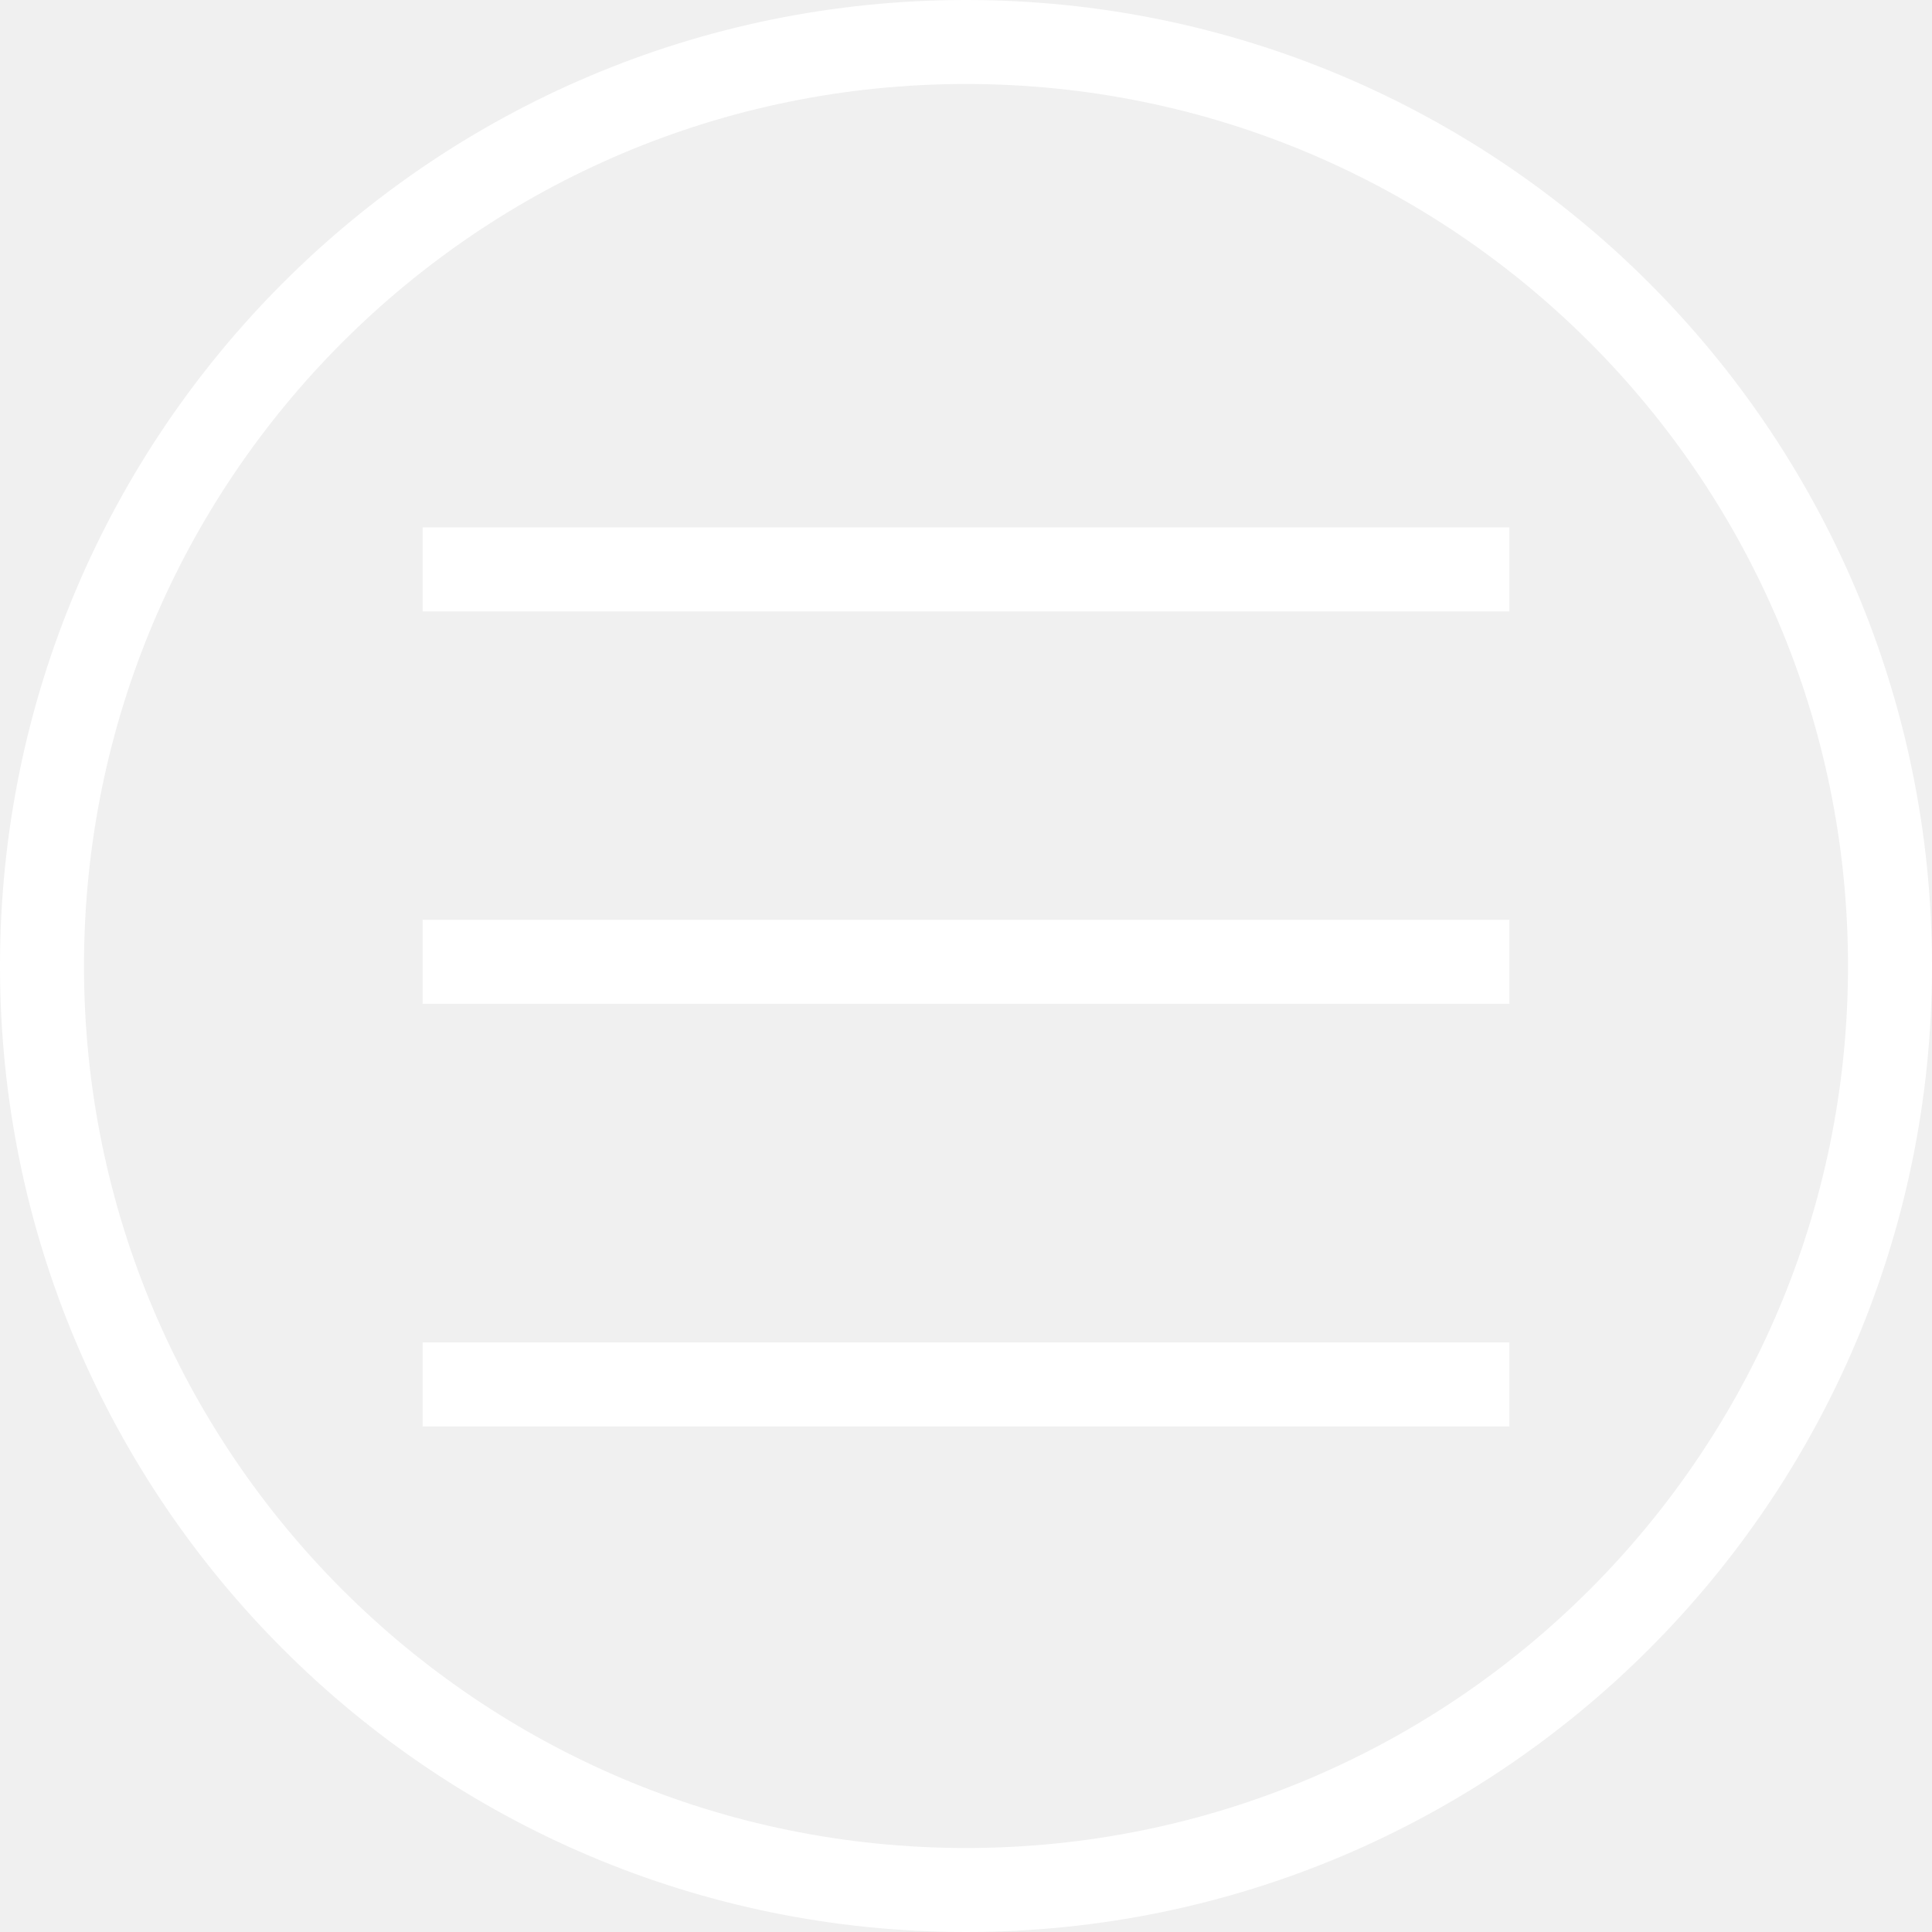
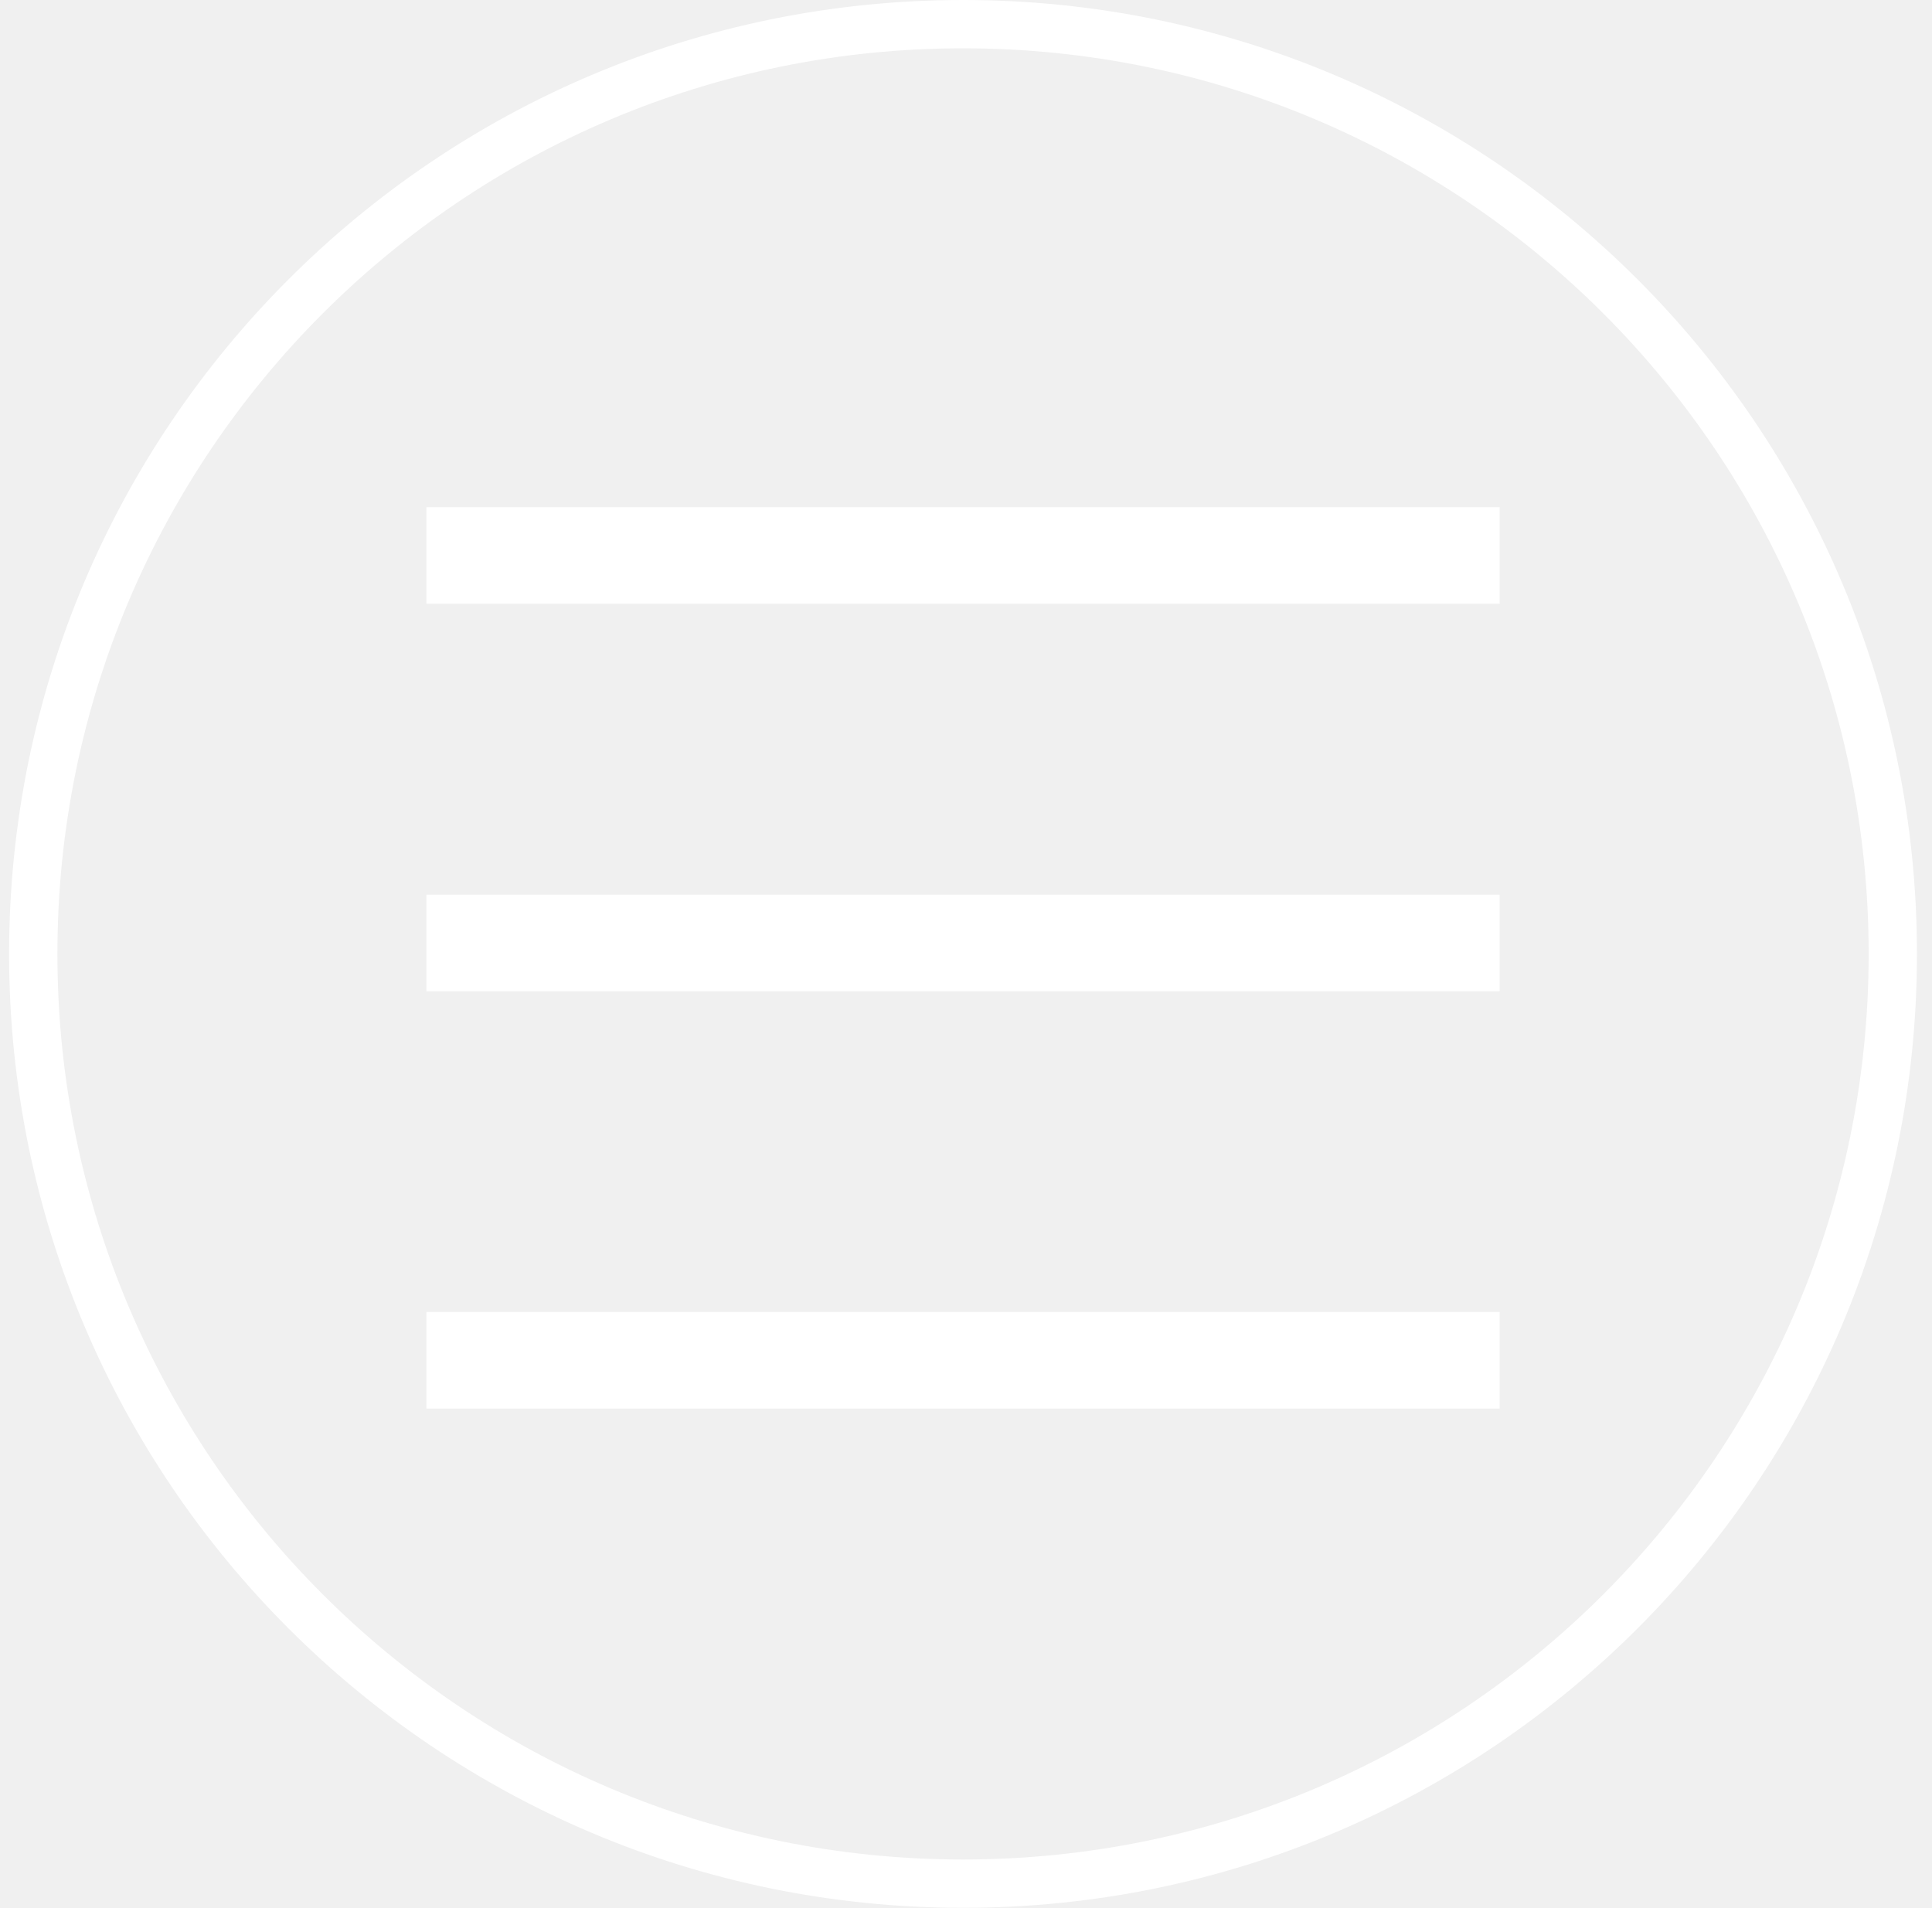
- <svg xmlns="http://www.w3.org/2000/svg" width="46" height="46" viewBox="0 0 46 46" fill="none">
-   <line x1="10.062" y1="32.963" x2="35.938" y2="32.963" stroke="white" stroke-width="2" />
-   <line x1="10.062" y1="22.9" x2="35.938" y2="22.9" stroke="white" stroke-width="2" />
-   <line x1="10.062" y1="13.557" x2="35.938" y2="13.557" stroke="white" stroke-width="2" />
-   <circle cx="23" cy="23" r="22" stroke="white" stroke-width="2" />
+ <svg xmlns="http://www.w3.org/2000/svg" width="80" height="79" viewBox="0 0 80 79" fill="none">
+   <line x1="17.658" y1="56.328" x2="62.096" y2="56.328" stroke="white" stroke-width="4" />
+   <line x1="17.658" y1="39.047" x2="62.096" y2="39.047" stroke="white" stroke-width="4" />
+   <line x1="17.658" y1="23" x2="62.096" y2="23" stroke="white" stroke-width="4" />
+   <circle cx="39.877" cy="39.5" r="38.5" stroke="white" stroke-width="2" />
</svg>
